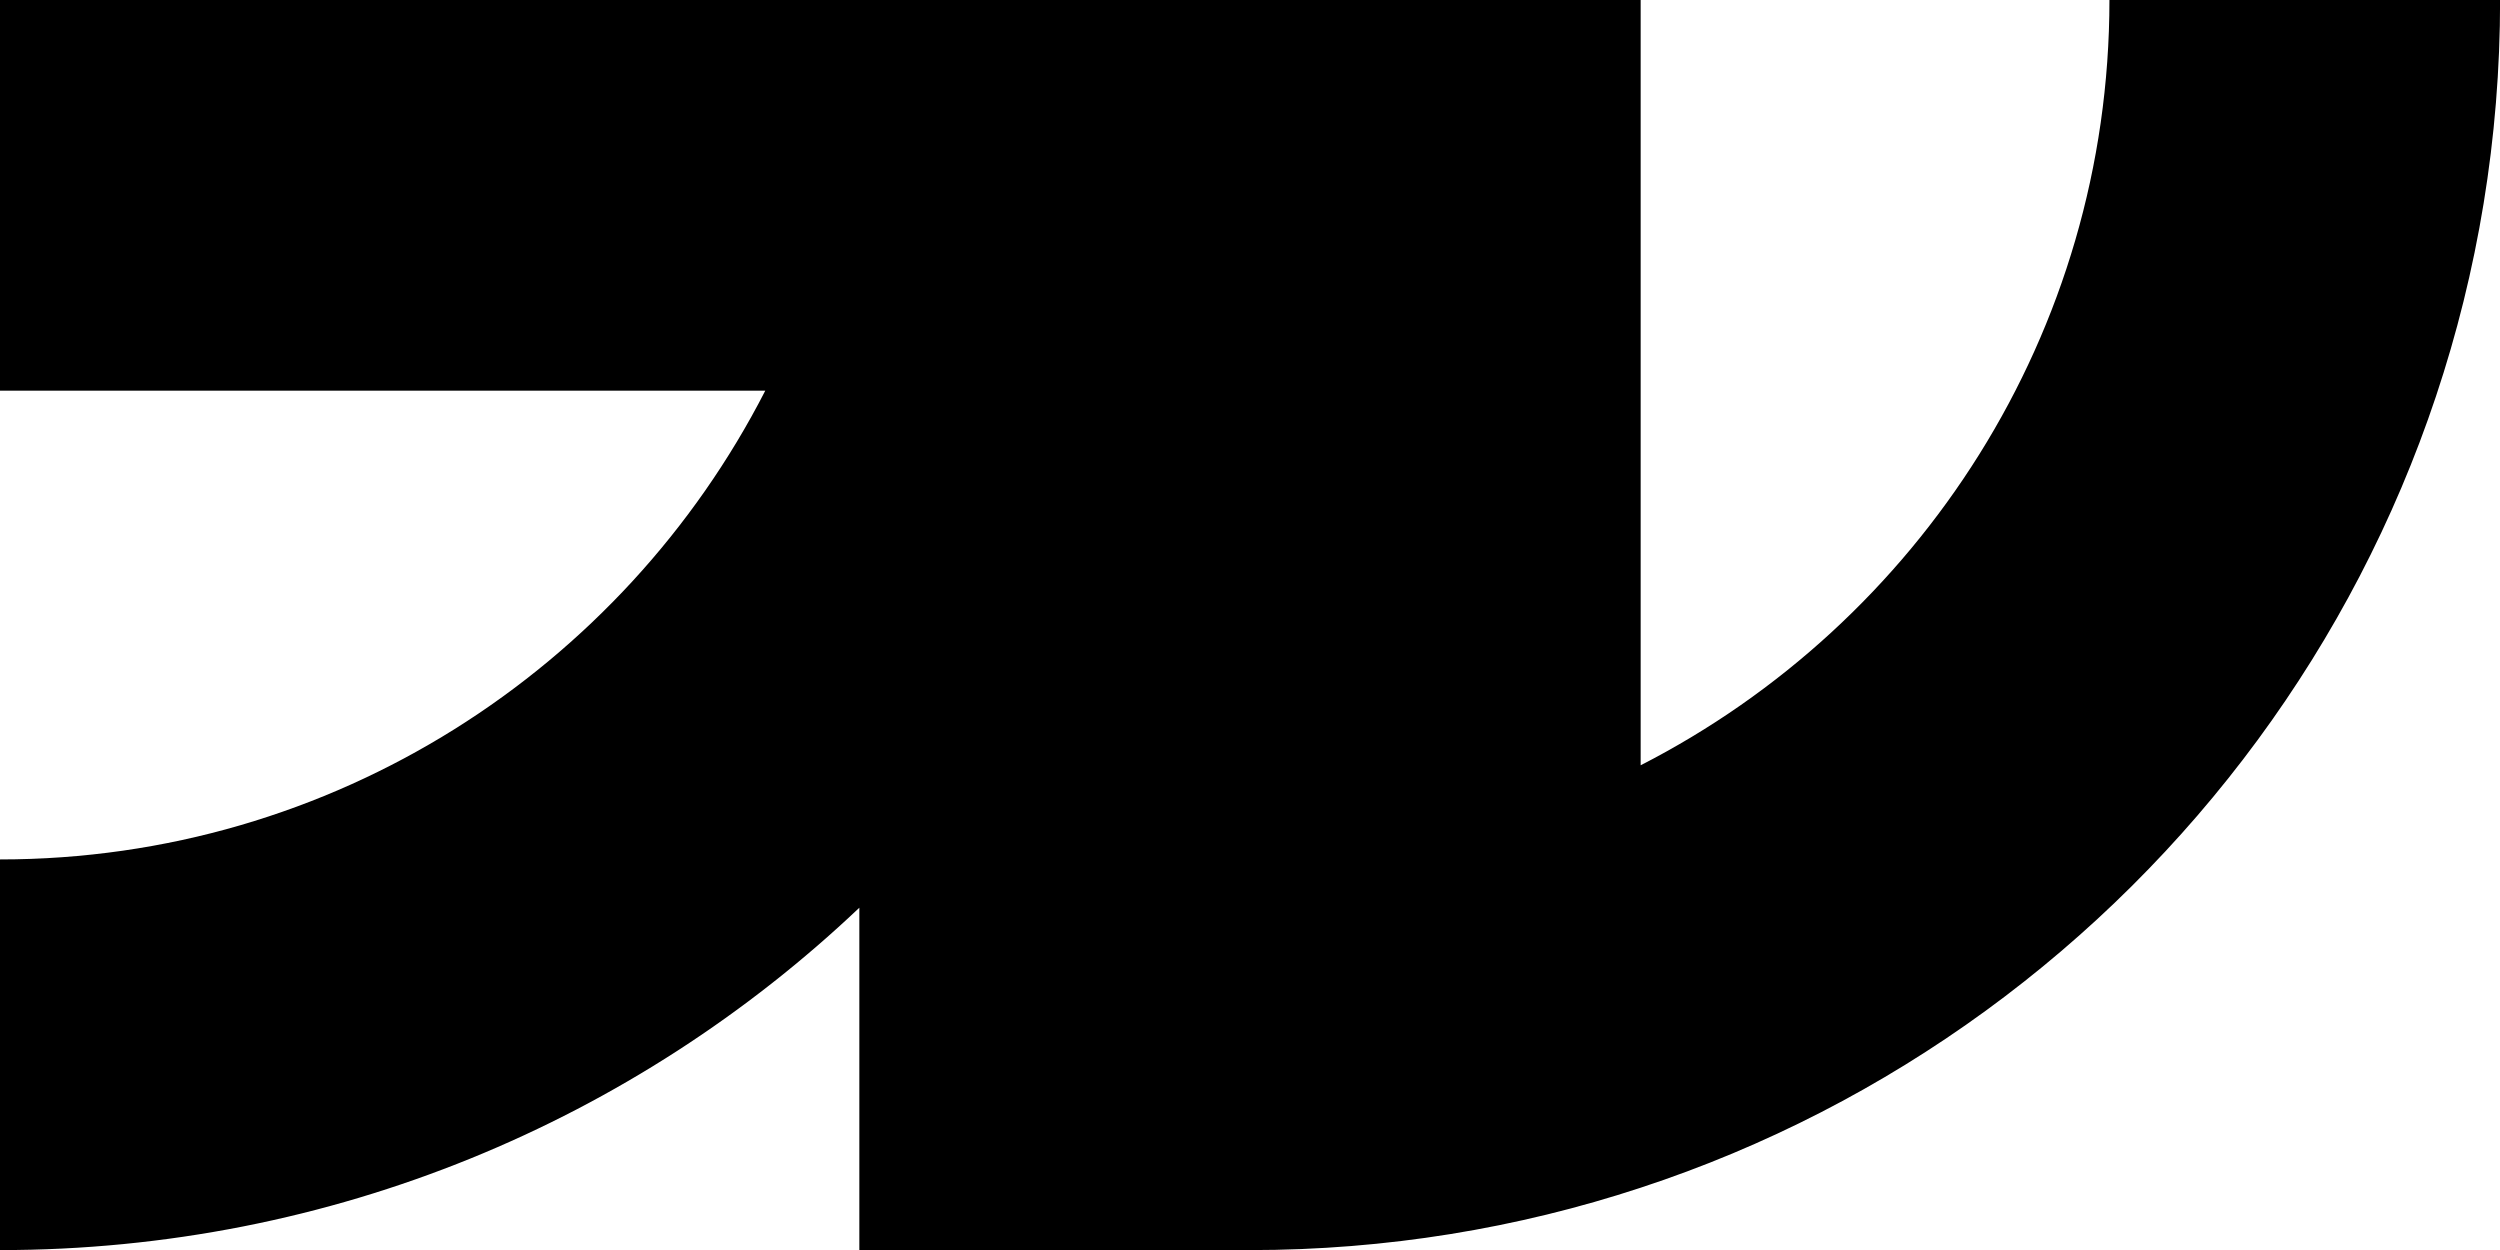
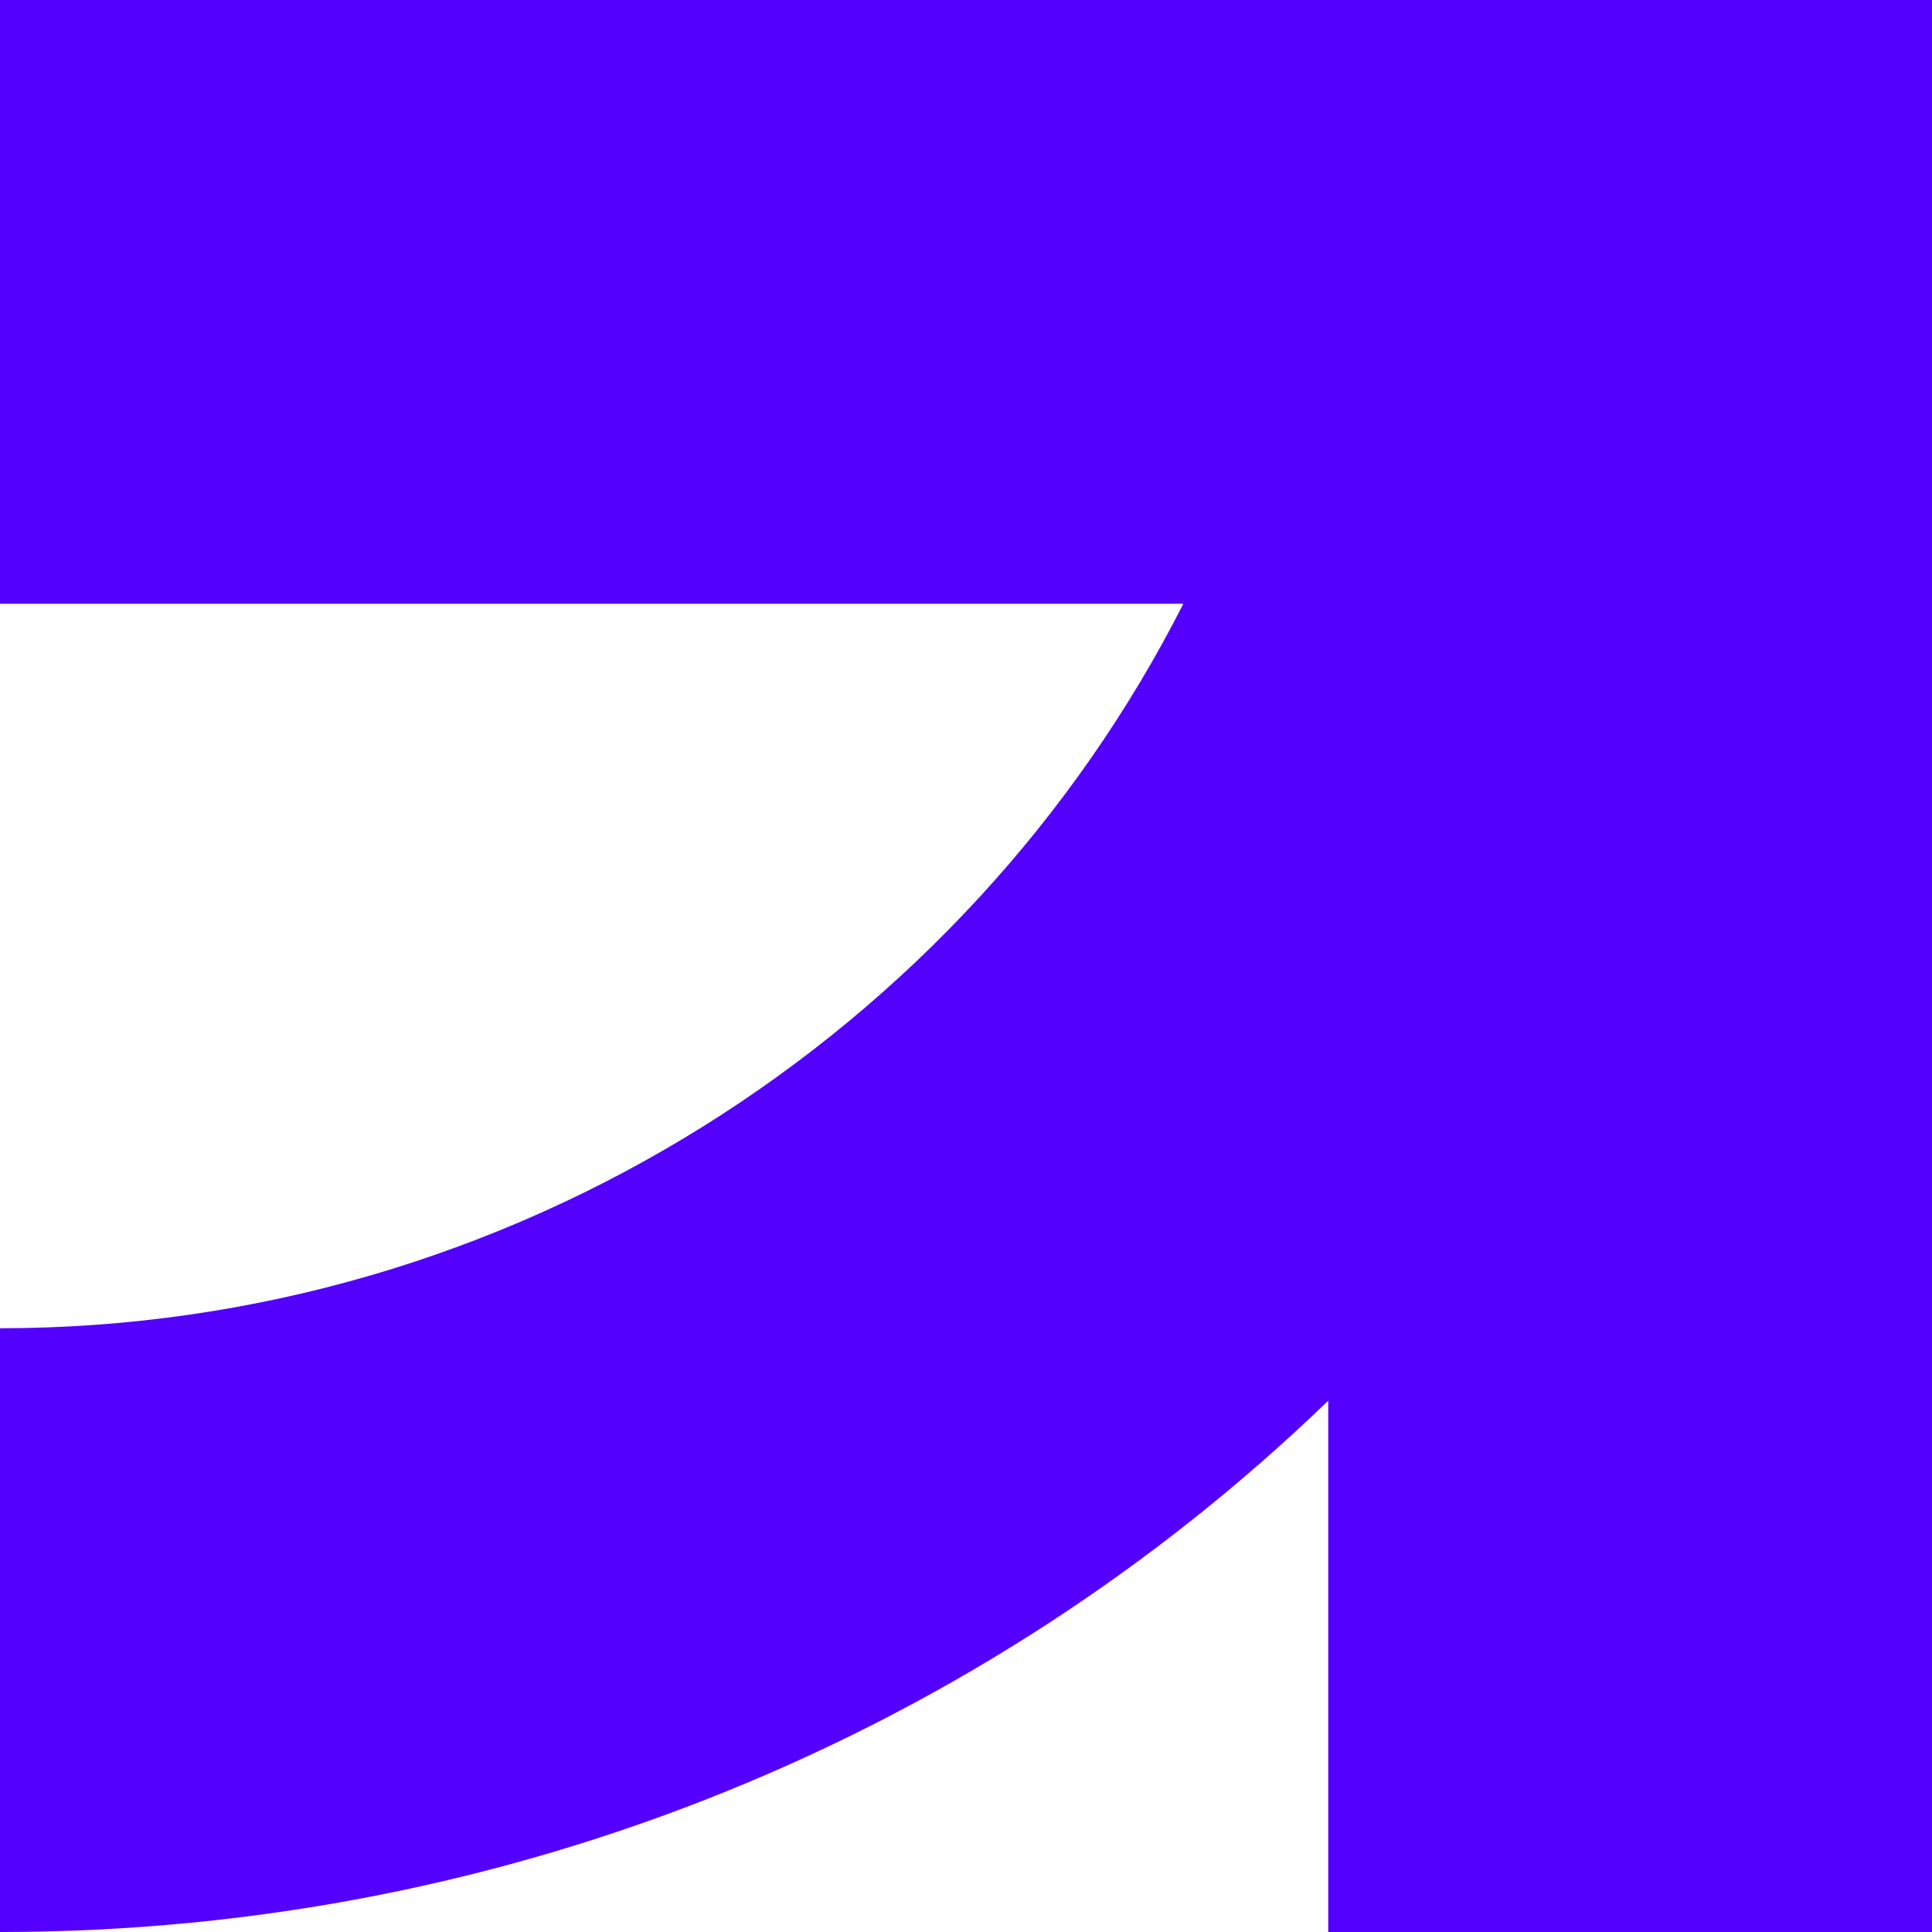
- <svg xmlns="http://www.w3.org/2000/svg" width="80" height="40" viewBox="0 0 80 40" fill="none">
-   <path d="M67.502 0C67.502 10.668 61.398 19.935 52.501 24.489V0H0V12.501H24.489C19.932 21.398 10.668 27.502 0 27.502V40.003C10.649 40.003 20.333 35.84 27.499 29.047V40.003H40C44.367 40.003 48.566 39.302 52.501 38.007C68.475 32.761 80.003 17.726 80.003 0L67.502 0Z" fill="#000000" />
+ <svg xmlns="http://www.w3.org/2000/svg" version="1.1" id="_Слой_1" data-name="Слой_1" viewBox="0 0 32 32" width="32" height="32">
+   <defs>
+     <style>
+       .st0 {
+         fill: #5300ff;
+       }
+     </style>
+   </defs>
+   <path class="st0" d="M22,0H0v10h19.6c-3.6,7.1-11.1,12-19.6,12v10c8.5,0,16.3-3.3,22-8.8v8.8h10V0h-10Z" />
</svg>
